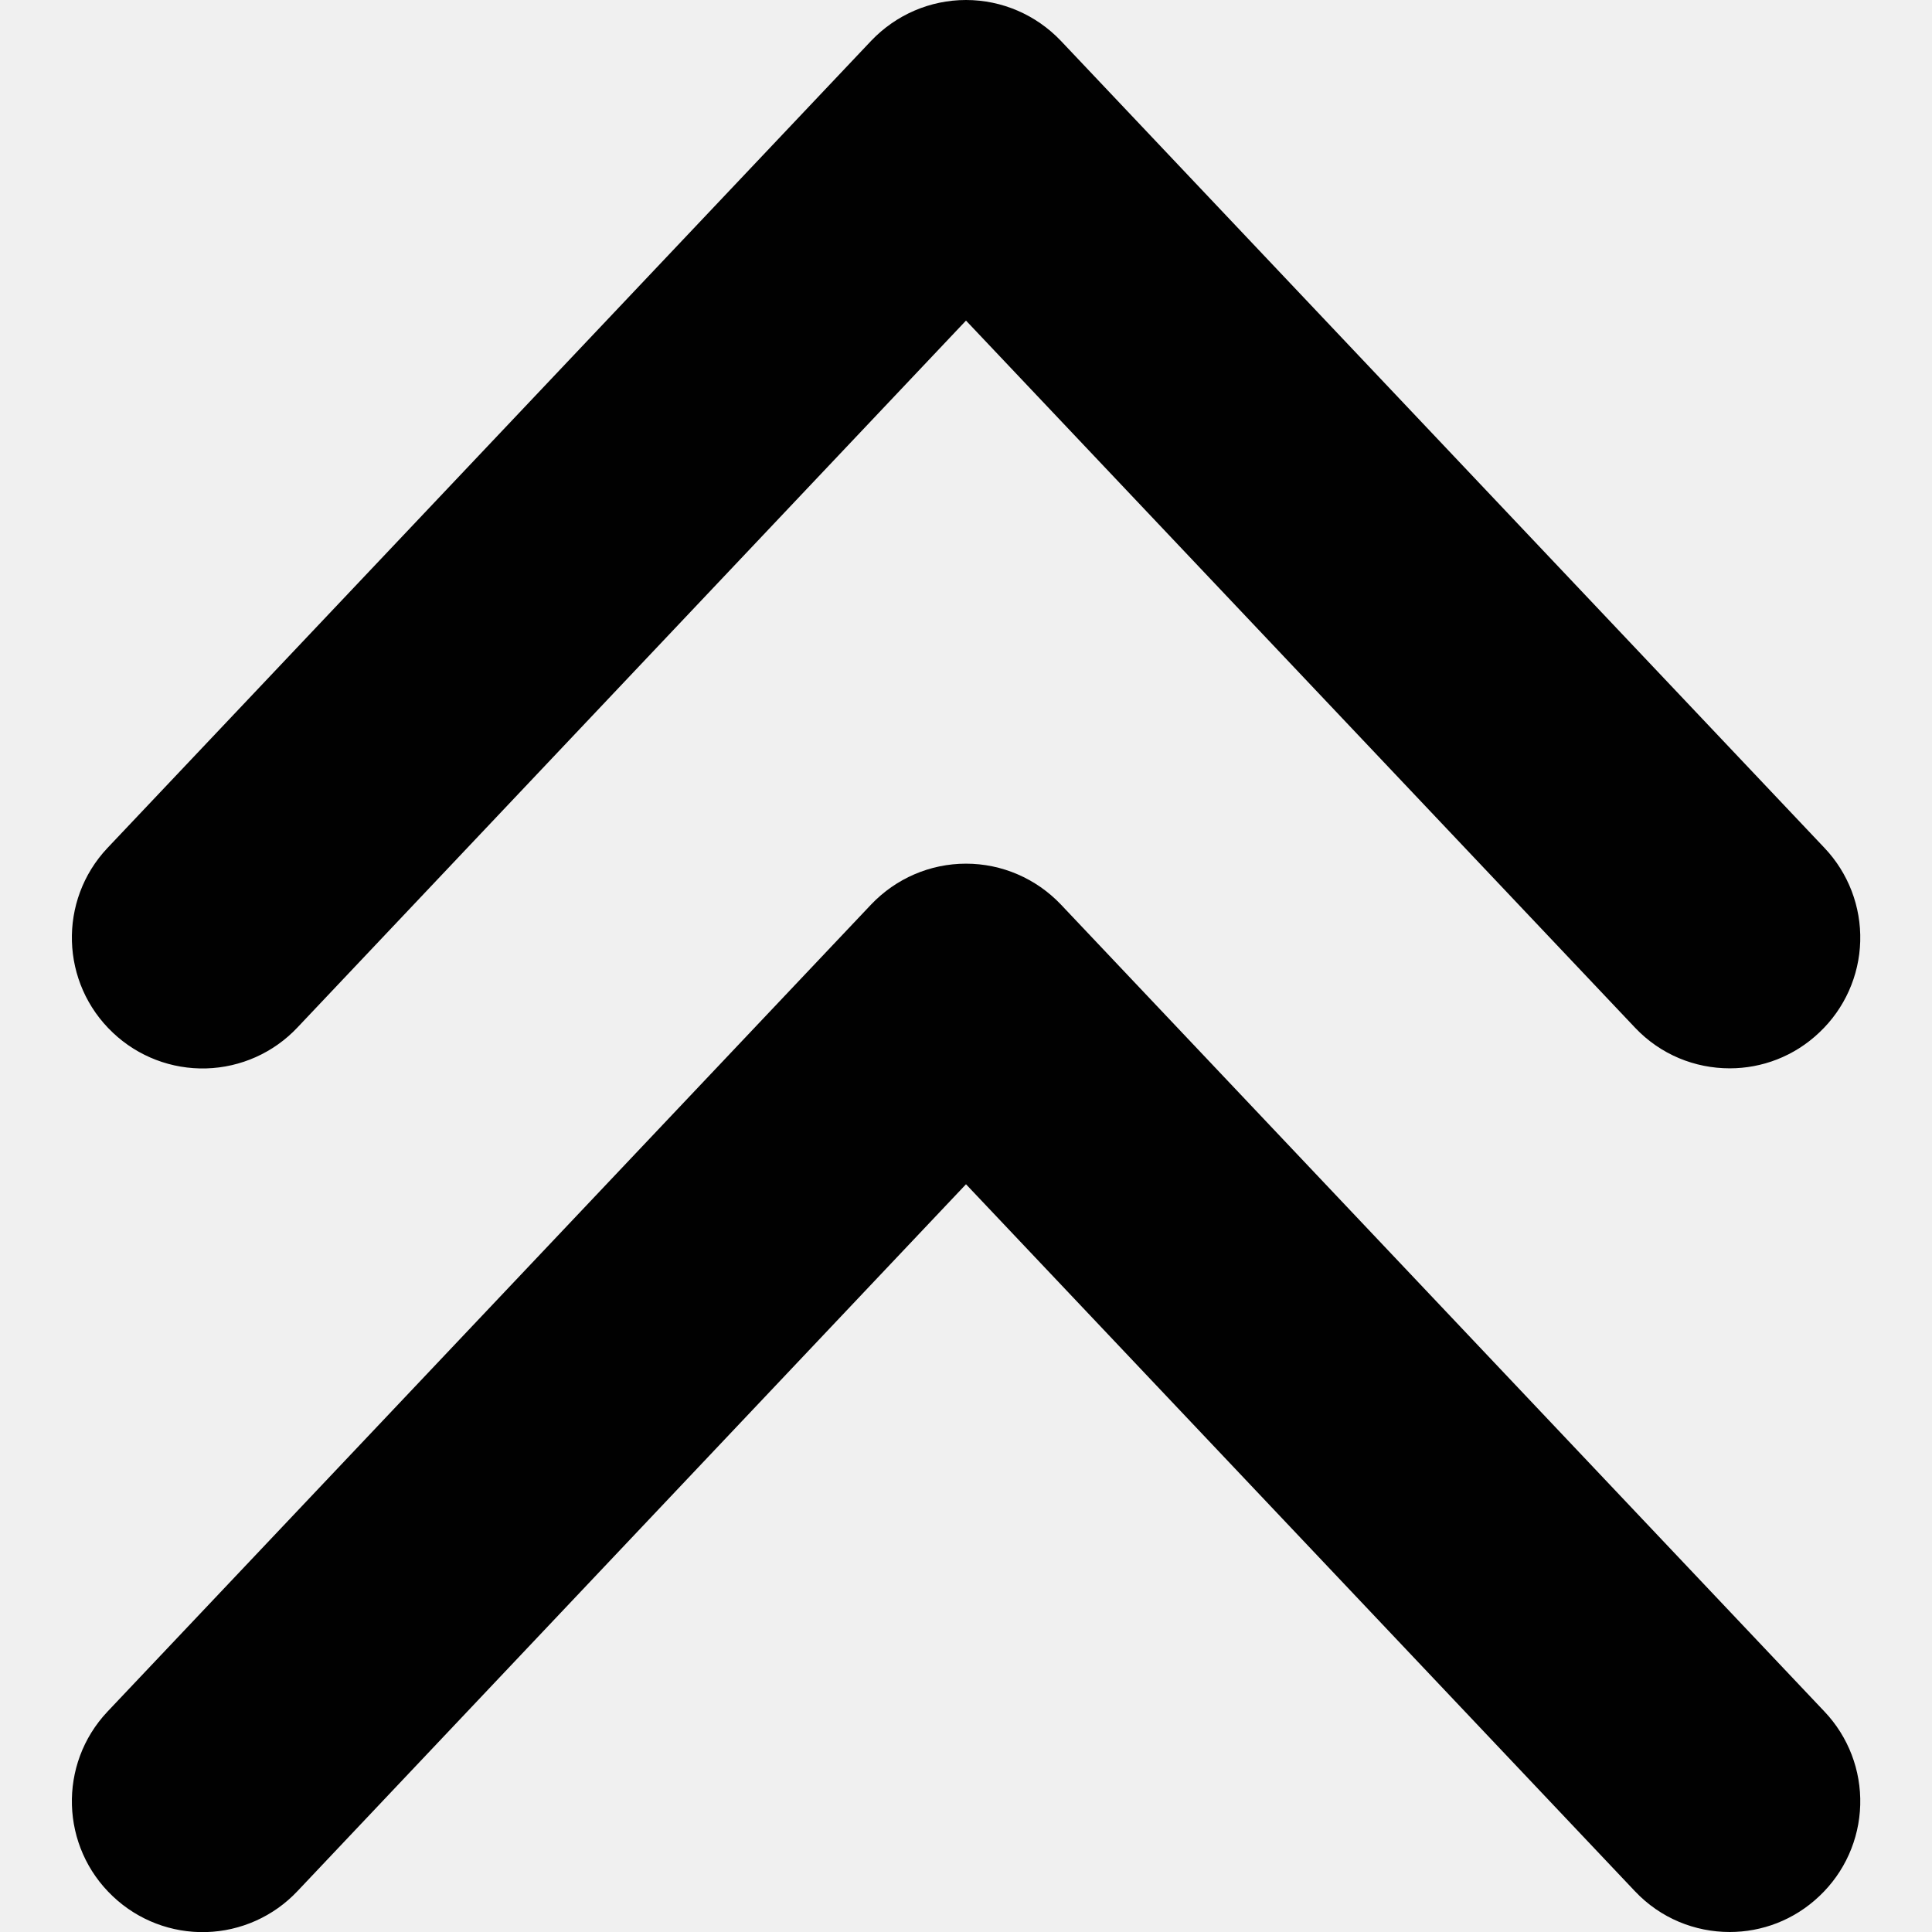
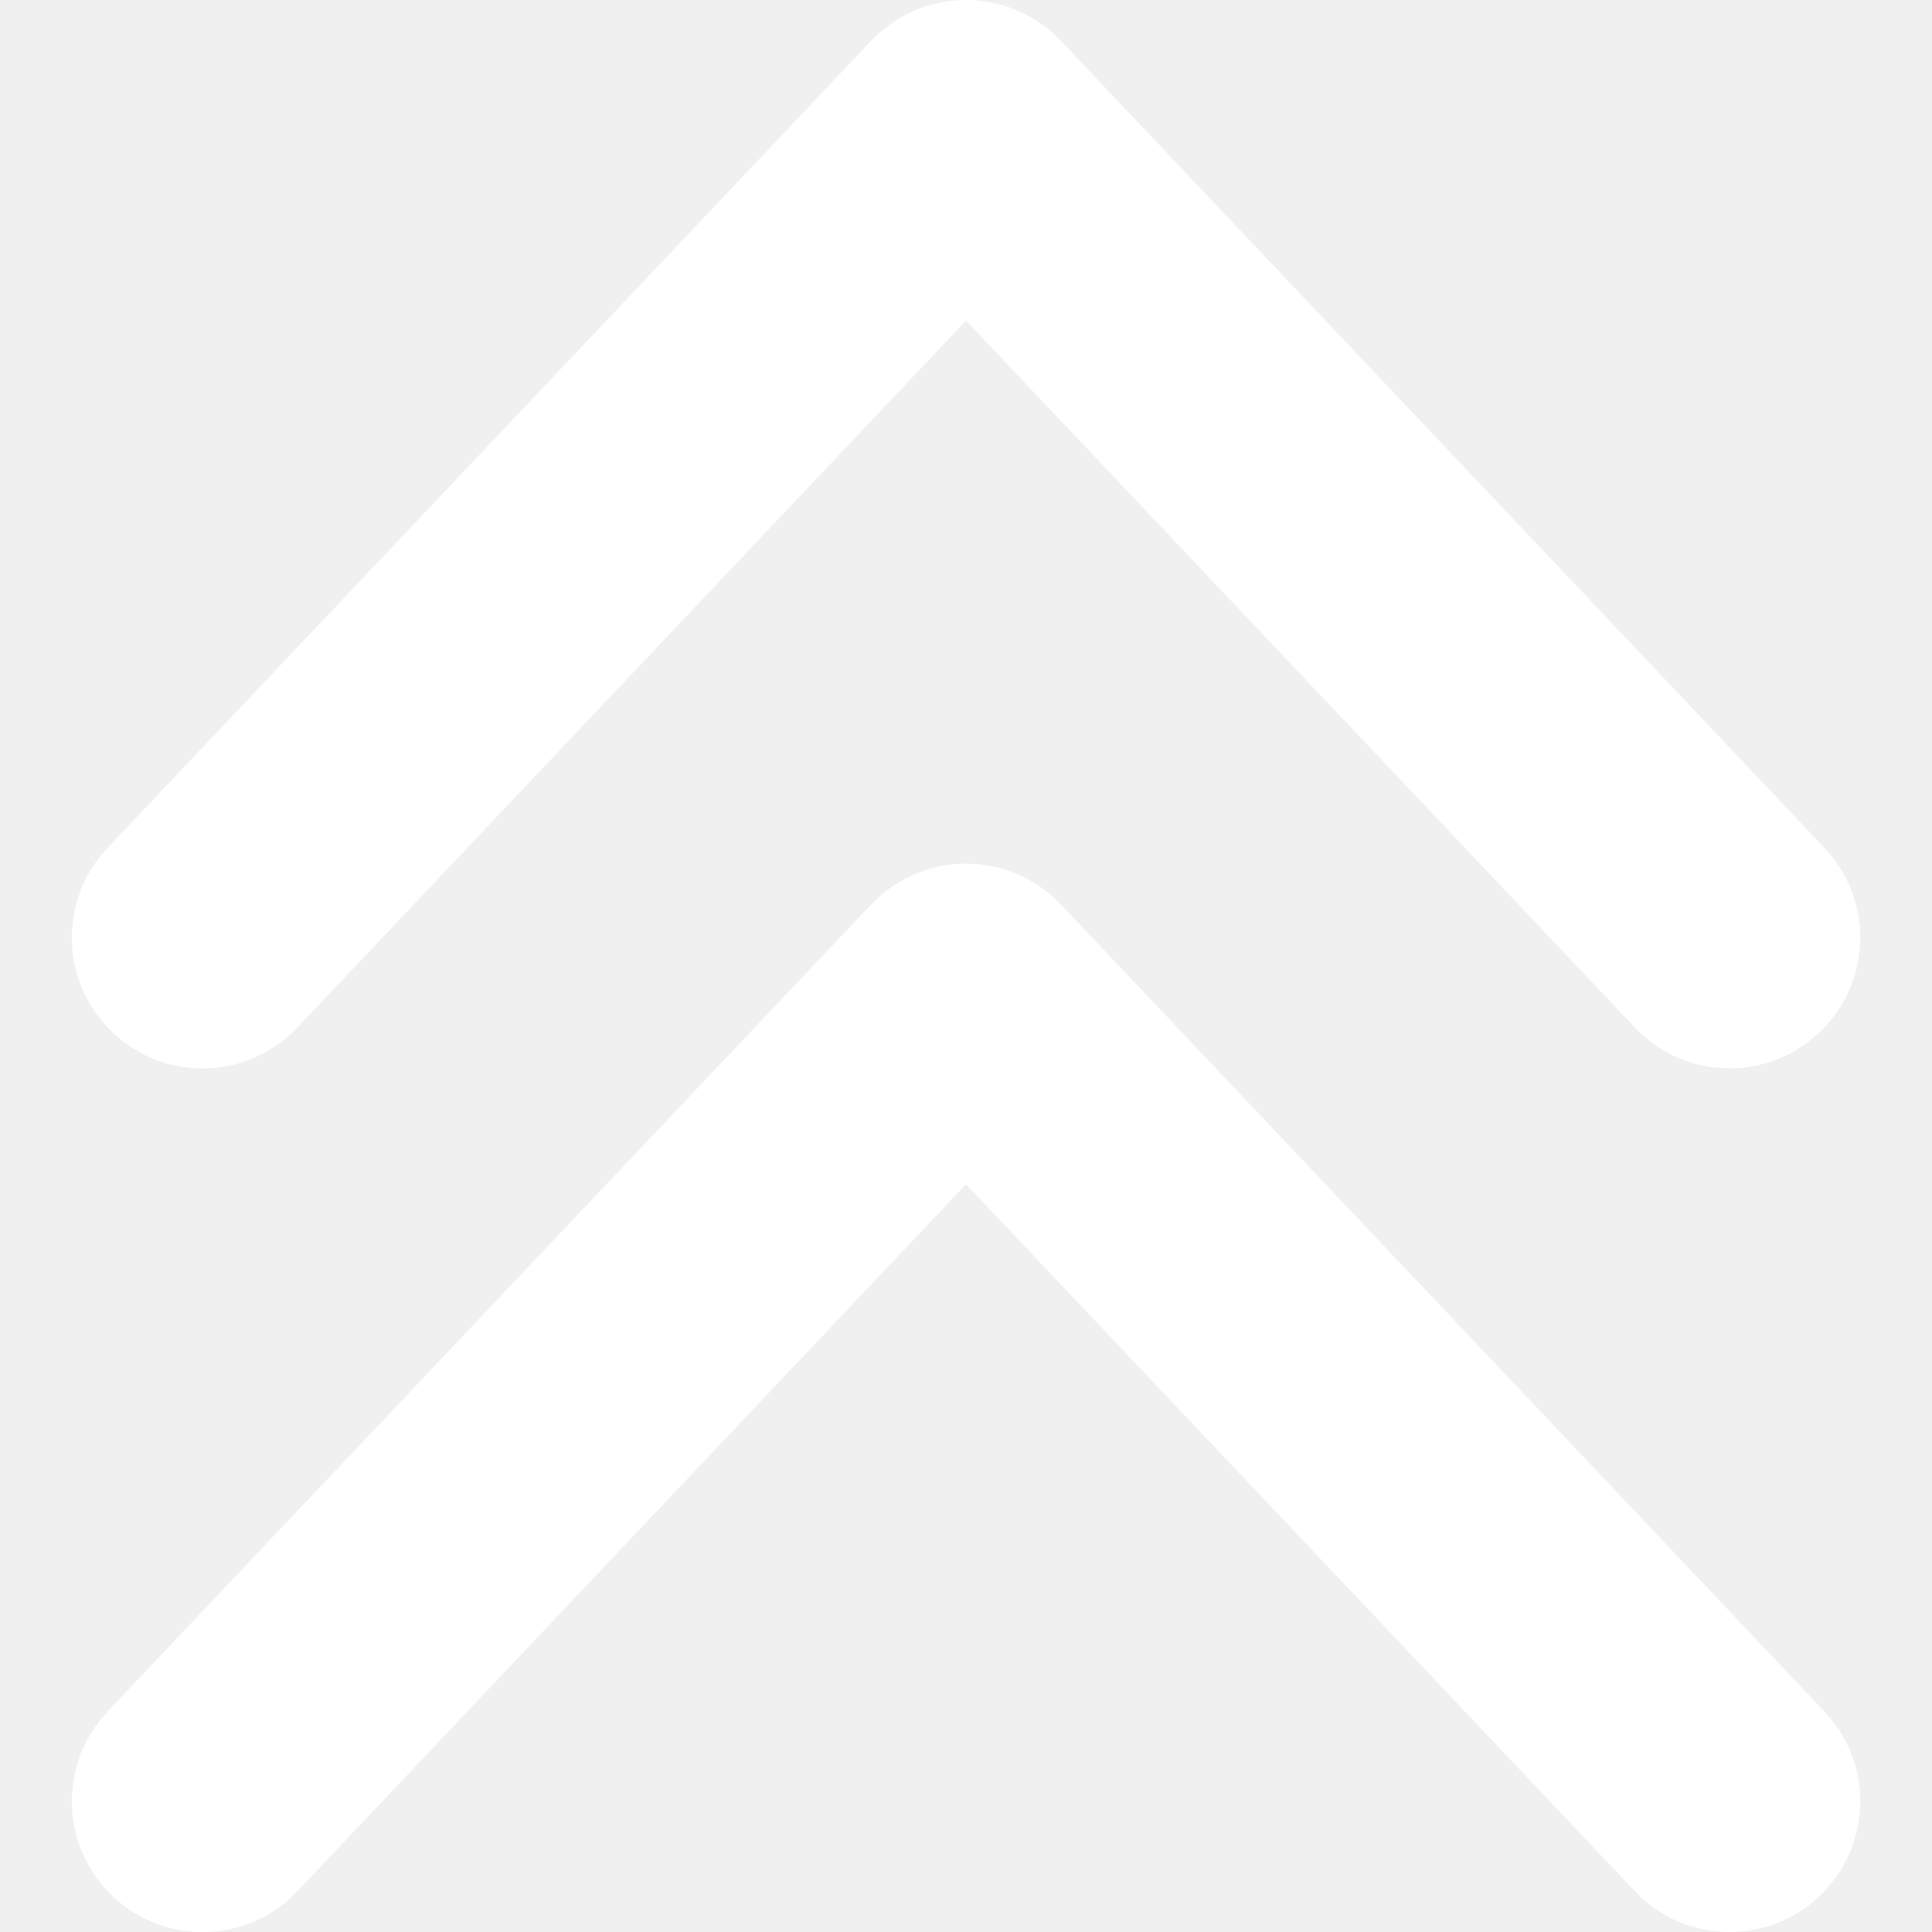
<svg xmlns="http://www.w3.org/2000/svg" version="1.1" width="512" height="512" x="0" y="0" viewBox="0 0 64 64" style="enable-background:new 0 0 512 512" xml:space="preserve" class="">
  <g>
-     <path fill="#010101" d="M57.3 64c-1.15 0-2.29-.45-3.14-1.35L32 39.23 9.85 62.65a4.317 4.317 0 0 1-6.11.17 4.33 4.33 0 0 1-.18-6.12l25.3-26.74c.82-.86 1.95-1.35 3.14-1.35 1.19 0 2.32.49 3.14 1.35l25.3 26.74a4.317 4.317 0 0 1-.17 6.11c-.84.8-1.91 1.19-2.97 1.19z" opacity="1" data-original="#010101" class="" />
-     <path fill="#010101" d="M57.3 35.39c-1.15 0-2.29-.45-3.14-1.35L32 10.62 9.85 34.04a4.317 4.317 0 0 1-6.11.17 4.33 4.33 0 0 1-.18-6.12l25.3-26.74C29.68.49 30.81 0 32 0c1.19 0 2.32.49 3.14 1.35l25.3 26.74a4.317 4.317 0 0 1-.17 6.11c-.84.8-1.91 1.19-2.97 1.19z" opacity="1" data-original="#010101" class="" />
+     <path fill="white" d="M57.3 64c-1.15 0-2.29-.45-3.14-1.35L32 39.23 9.85 62.65a4.317 4.317 0 0 1-6.11.17 4.33 4.33 0 0 1-.18-6.12l25.3-26.74c.82-.86 1.95-1.35 3.14-1.35 1.19 0 2.32.49 3.14 1.35l25.3 26.74a4.317 4.317 0 0 1-.17 6.11c-.84.8-1.91 1.19-2.97 1.19z" opacity="1" data-original="#010101" class="" />
+     <path fill="white" d="M57.3 35.39c-1.15 0-2.29-.45-3.14-1.35L32 10.62 9.85 34.04a4.317 4.317 0 0 1-6.11.17 4.33 4.33 0 0 1-.18-6.12l25.3-26.74C29.68.49 30.81 0 32 0c1.19 0 2.32.49 3.14 1.35l25.3 26.74a4.317 4.317 0 0 1-.17 6.11c-.84.8-1.91 1.19-2.97 1.19z" opacity="1" data-original="#010101" class="" />
  </g>
</svg>
